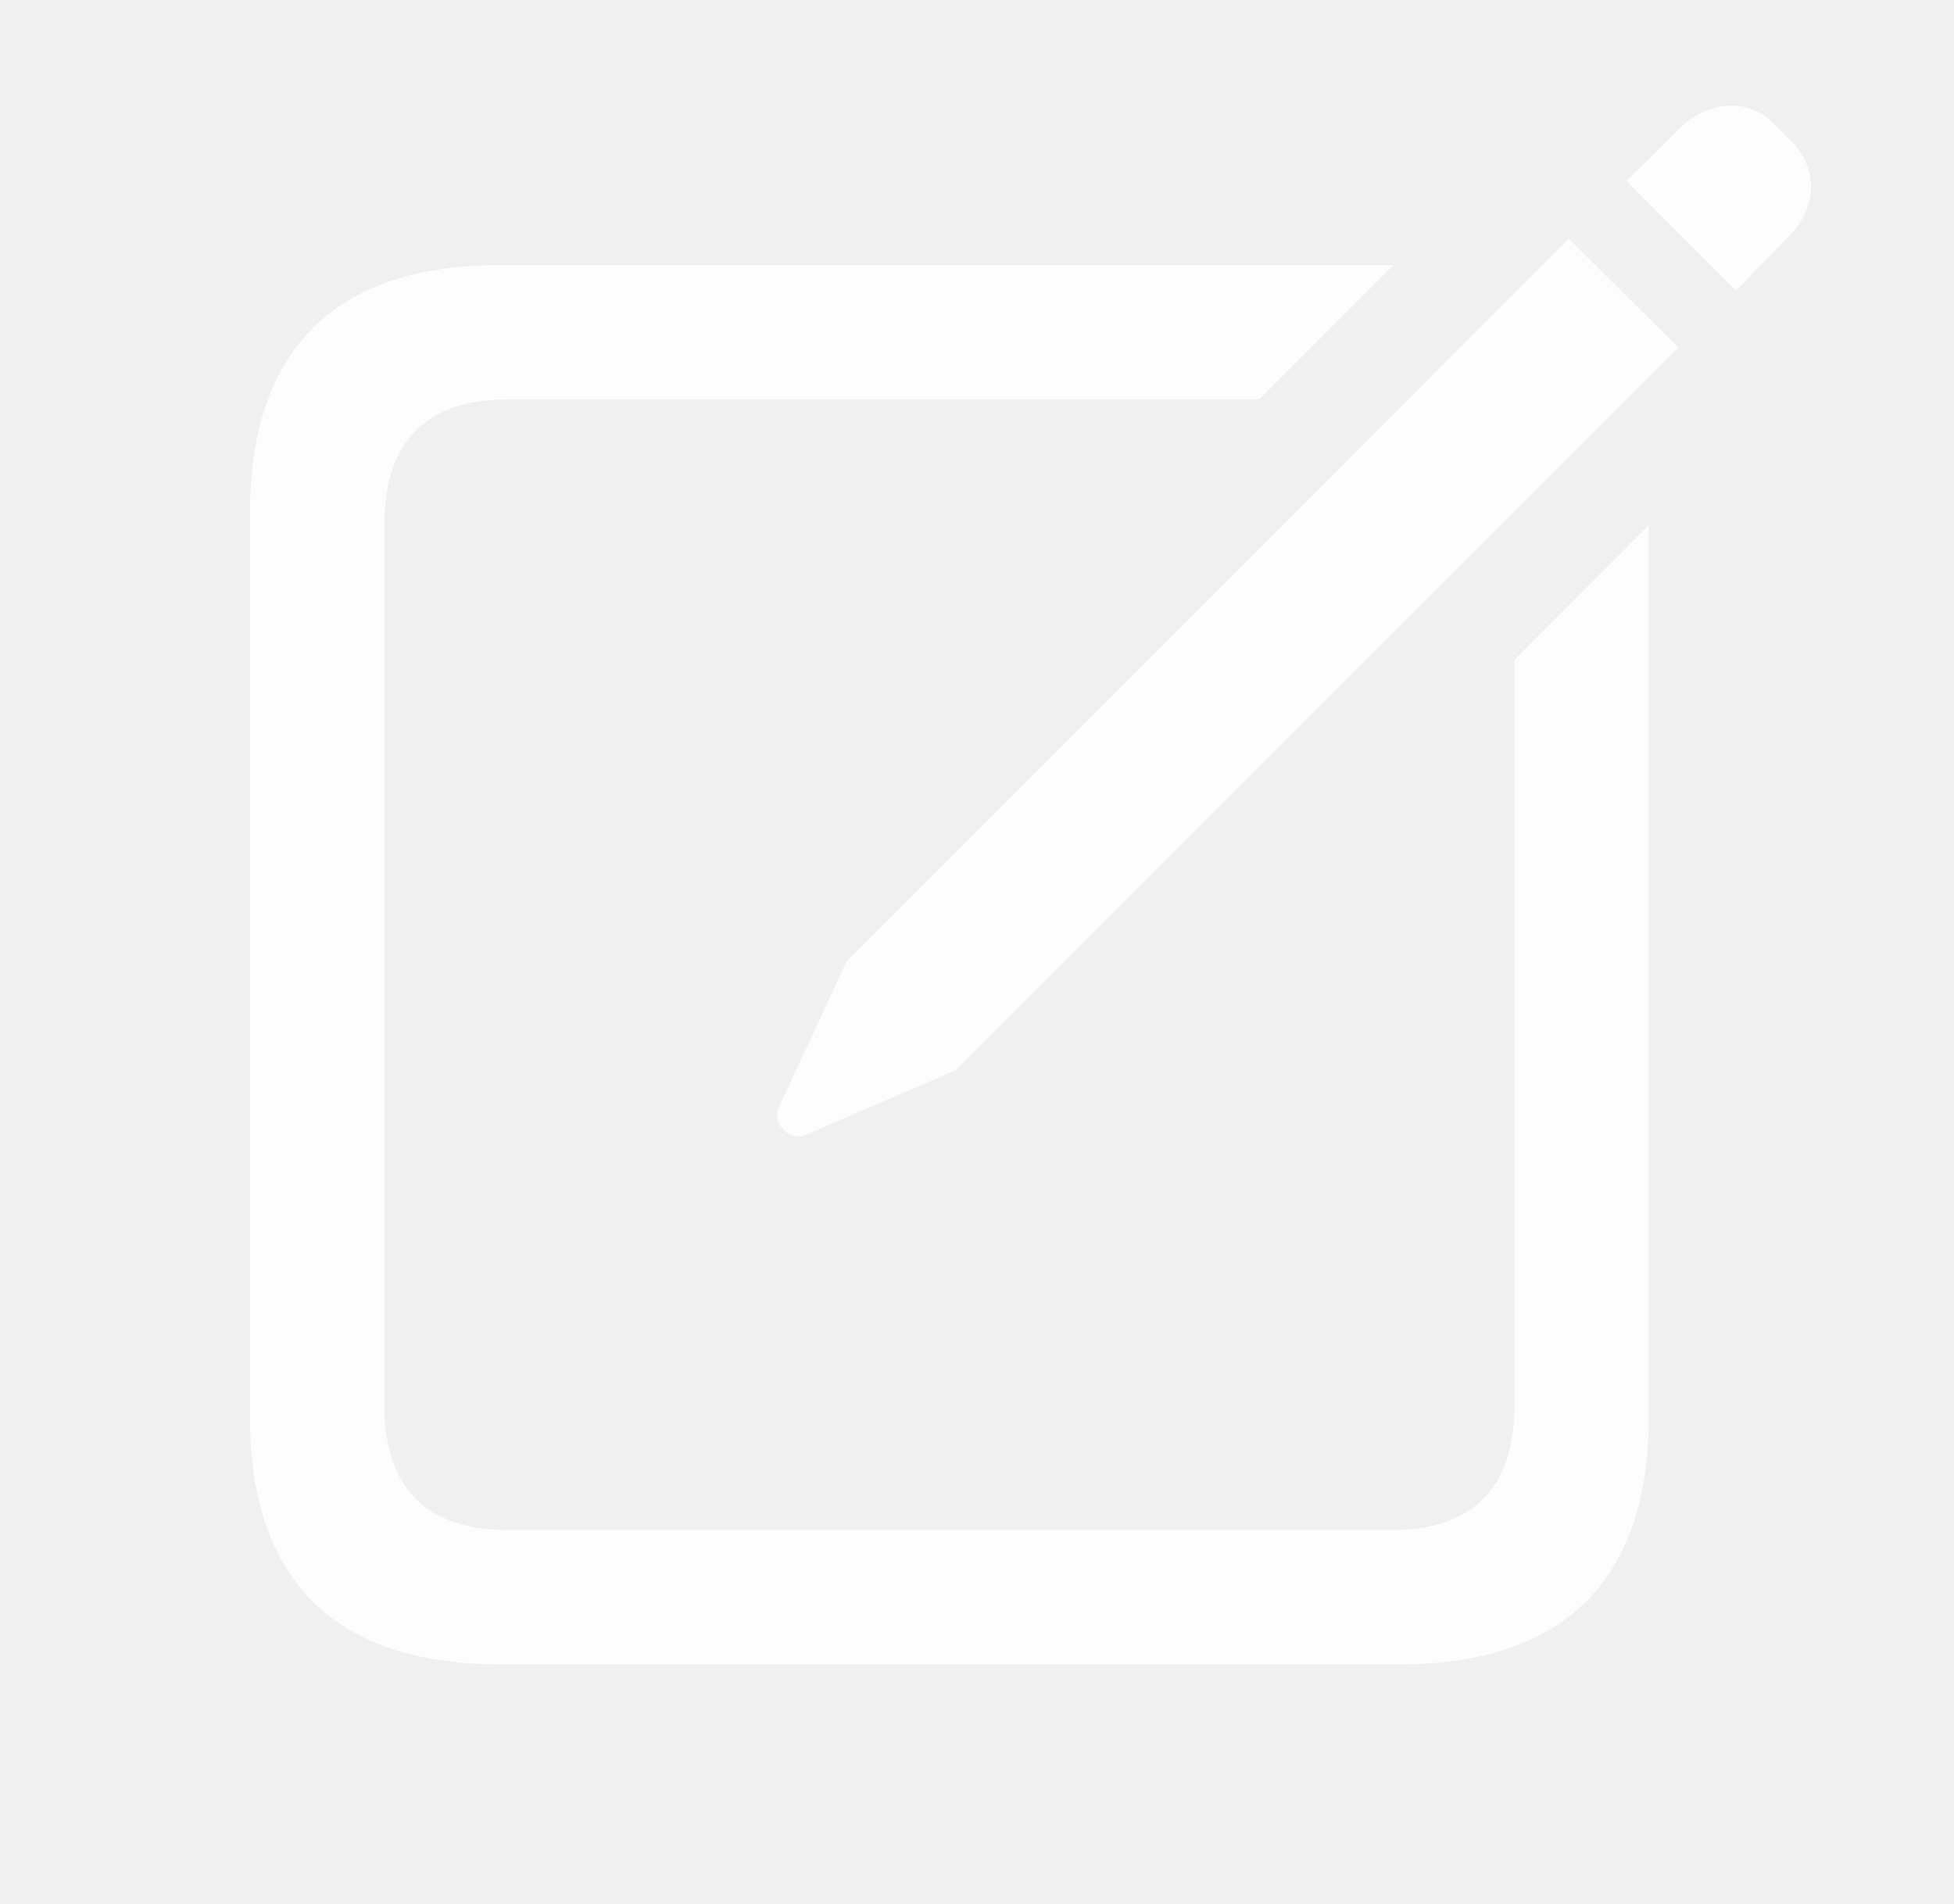
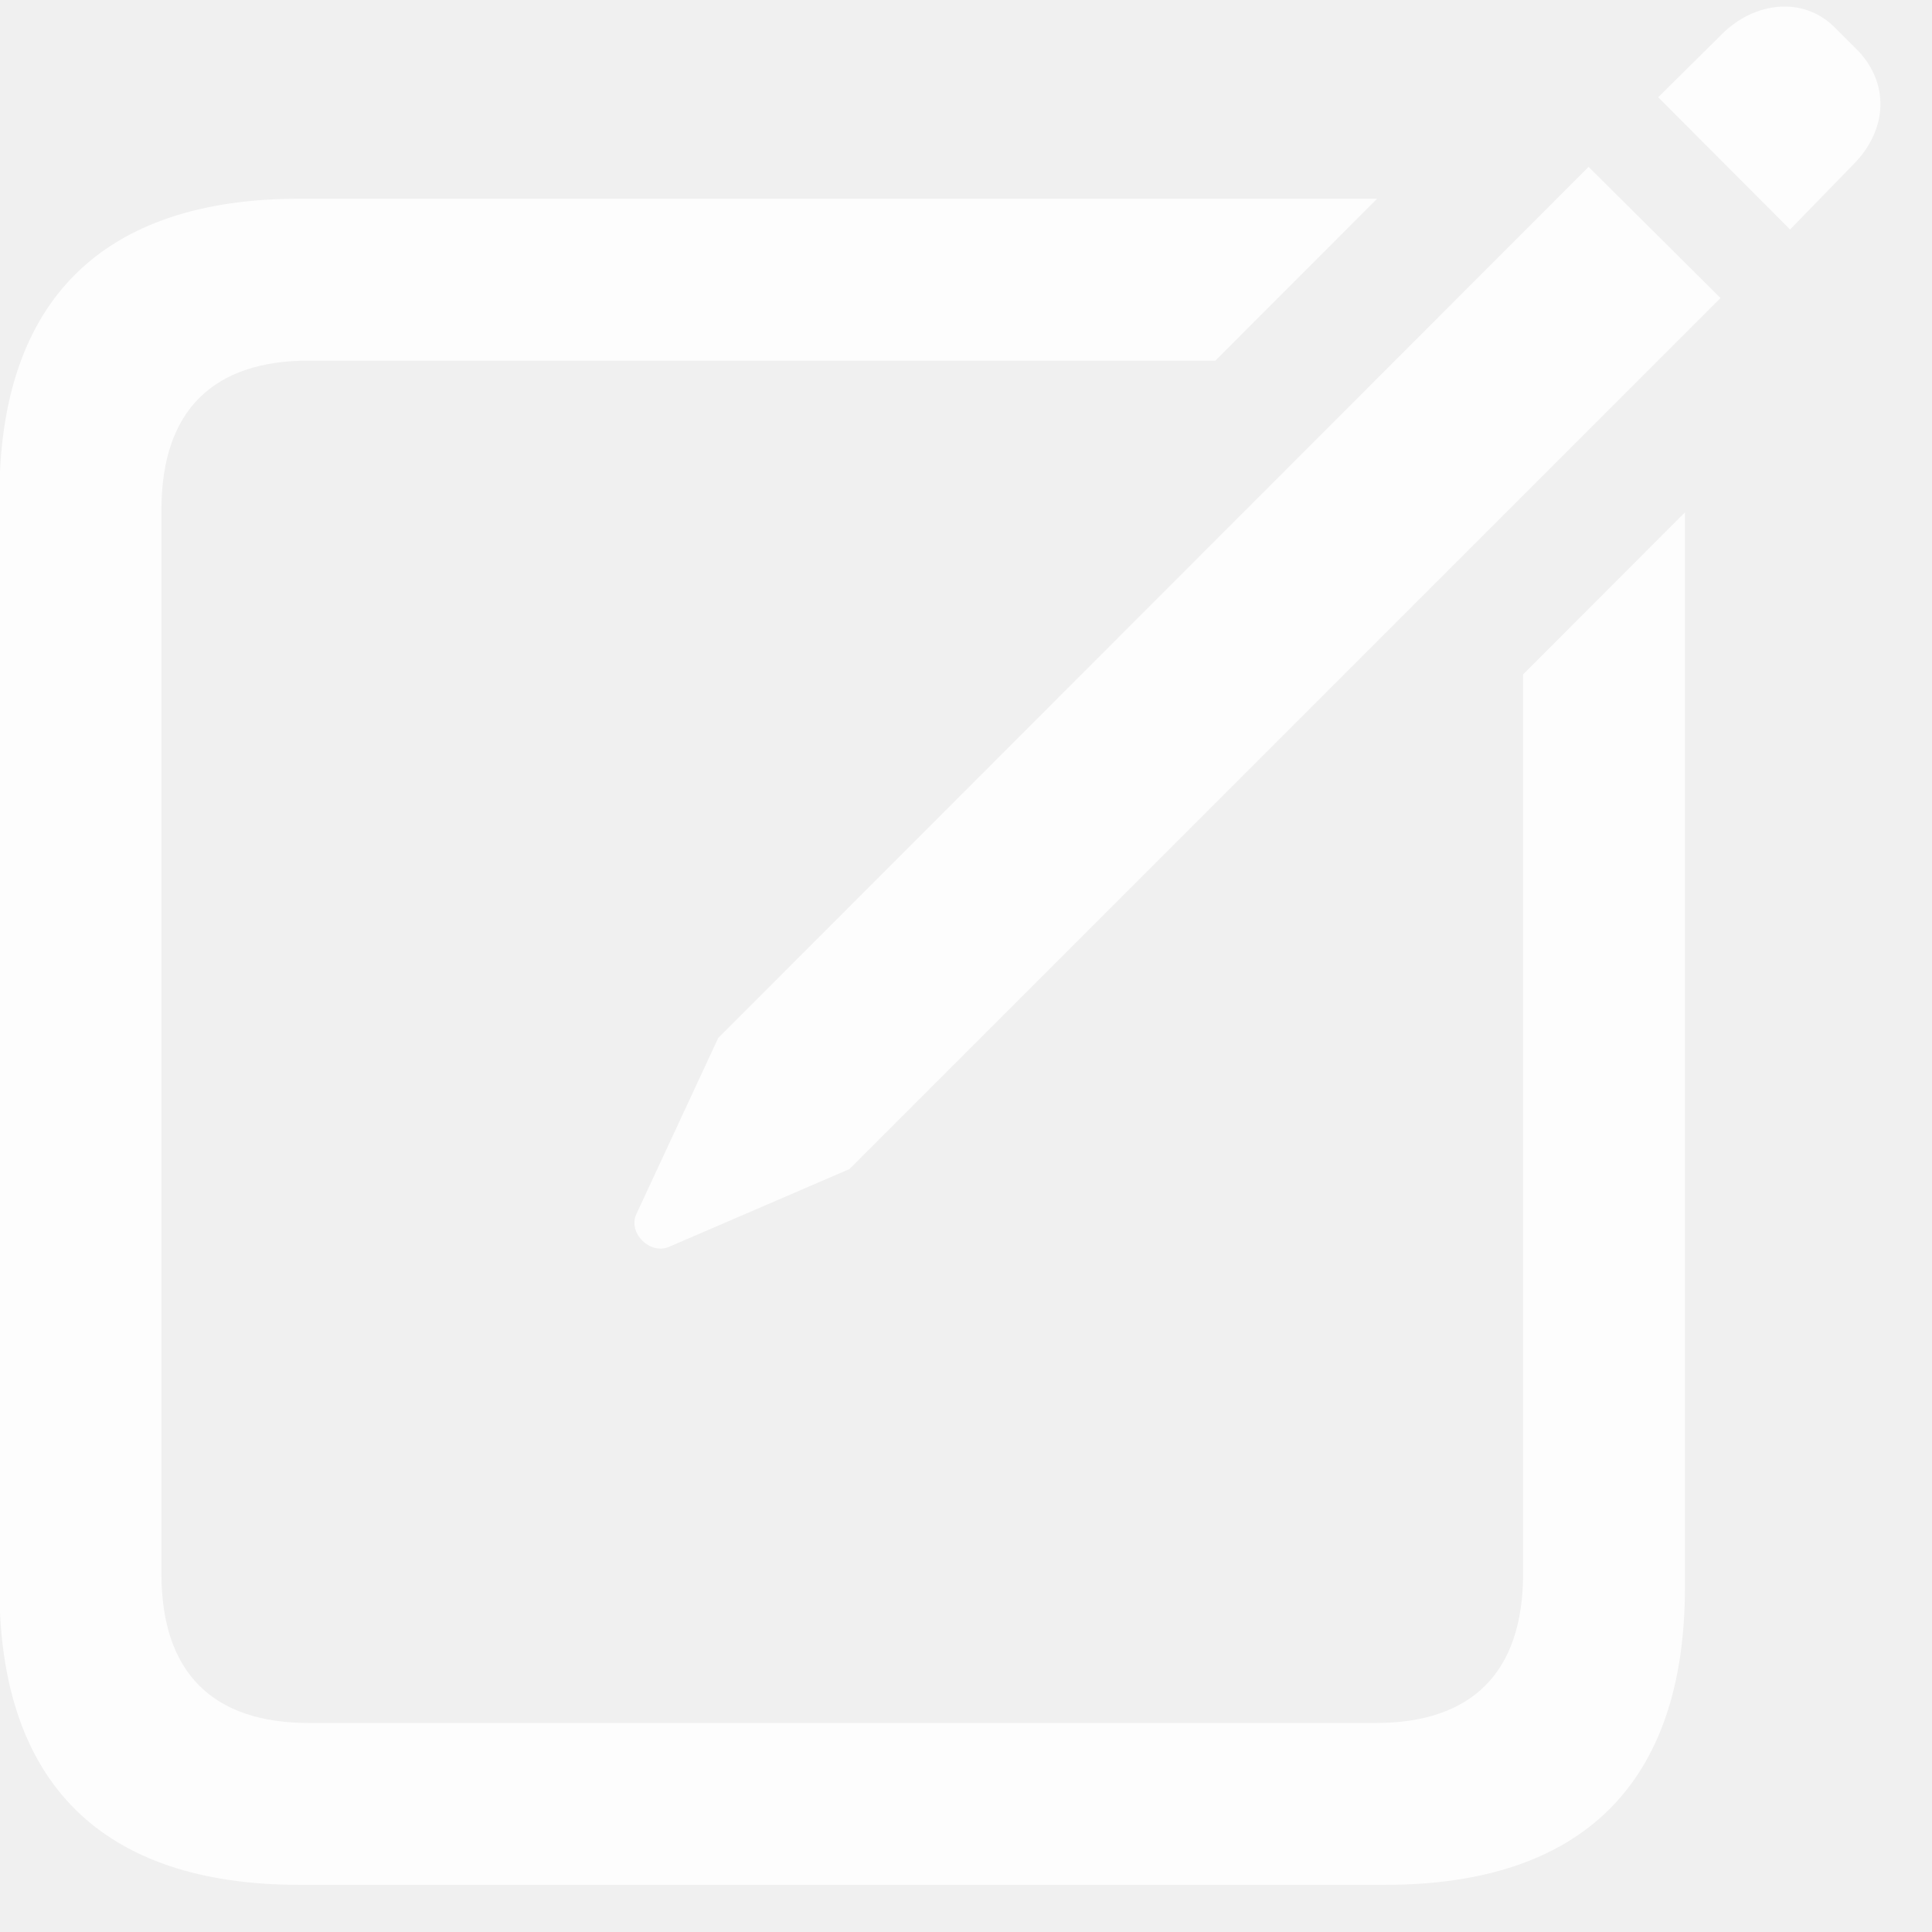
- <svg xmlns="http://www.w3.org/2000/svg" width="39" height="38" viewBox="0 0 39 38" fill="none">
-   <g clip-path="url(#clip0_536_146)">
-     <path d="M25.13 7.973H10.114C8.531 7.973 7.674 8.799 7.674 10.445V28.066C7.674 29.711 8.531 30.538 10.114 30.538H27.787C29.369 30.538 30.227 29.711 30.227 28.066V13.171L32.908 10.486V28.293C32.908 31.539 31.208 33.219 27.94 33.219H9.961C6.693 33.219 4.99 31.539 4.99 28.293V10.227C4.99 6.979 6.693 5.291 9.961 5.291H27.81L25.13 7.973Z" fill="white" fill-opacity="0.85" />
-     <path d="M16.076 22.654L19.069 21.364L33.497 6.936L31.312 4.764L16.896 19.192L15.541 22.107C15.395 22.418 15.761 22.784 16.076 22.654ZM34.649 5.801L35.703 4.718C36.277 4.134 36.298 3.355 35.738 2.802L35.378 2.444C34.87 1.943 34.067 2.019 33.519 2.567L32.465 3.611L34.649 5.801Z" fill="white" fill-opacity="0.85" />
-   </g>
-   <defs>
-     <clipPath id="clip0_536_146">
-       <rect width="38.255" height="37.449" fill="white" />
-     </clipPath>
-   </defs>
+ <svg xmlns="http://www.w3.org/2000/svg" width="32" height="32" viewBox="0 0 32 32" fill="none">
+   <path d="M20.13 5.973H5.114C3.531 5.973 2.674 6.799 2.674 8.445V26.066C2.674 27.711 3.531 28.538 5.114 28.538H22.787C24.369 28.538 25.227 27.711 25.227 26.066V11.171L27.908 8.486V26.293C27.908 29.539 26.208 31.219 22.94 31.219H4.961C1.693 31.219 -0.01 29.539 -0.01 26.293V8.227C-0.01 4.979 1.693 3.291 4.961 3.291H22.81L20.13 5.973Z" fill="white" fill-opacity="0.85" />
+   <path d="M11.076 20.654L14.069 19.364L28.497 4.936L26.312 2.764L11.896 17.192L10.541 20.107C10.395 20.418 10.761 20.784 11.076 20.654ZM29.649 3.801L30.703 2.718C31.277 2.134 31.298 1.355 30.738 0.802L30.378 0.444C29.87 -0.057 29.067 0.019 28.519 0.567L27.465 1.611L29.649 3.801Z" fill="white" fill-opacity="0.85" />
</svg>
